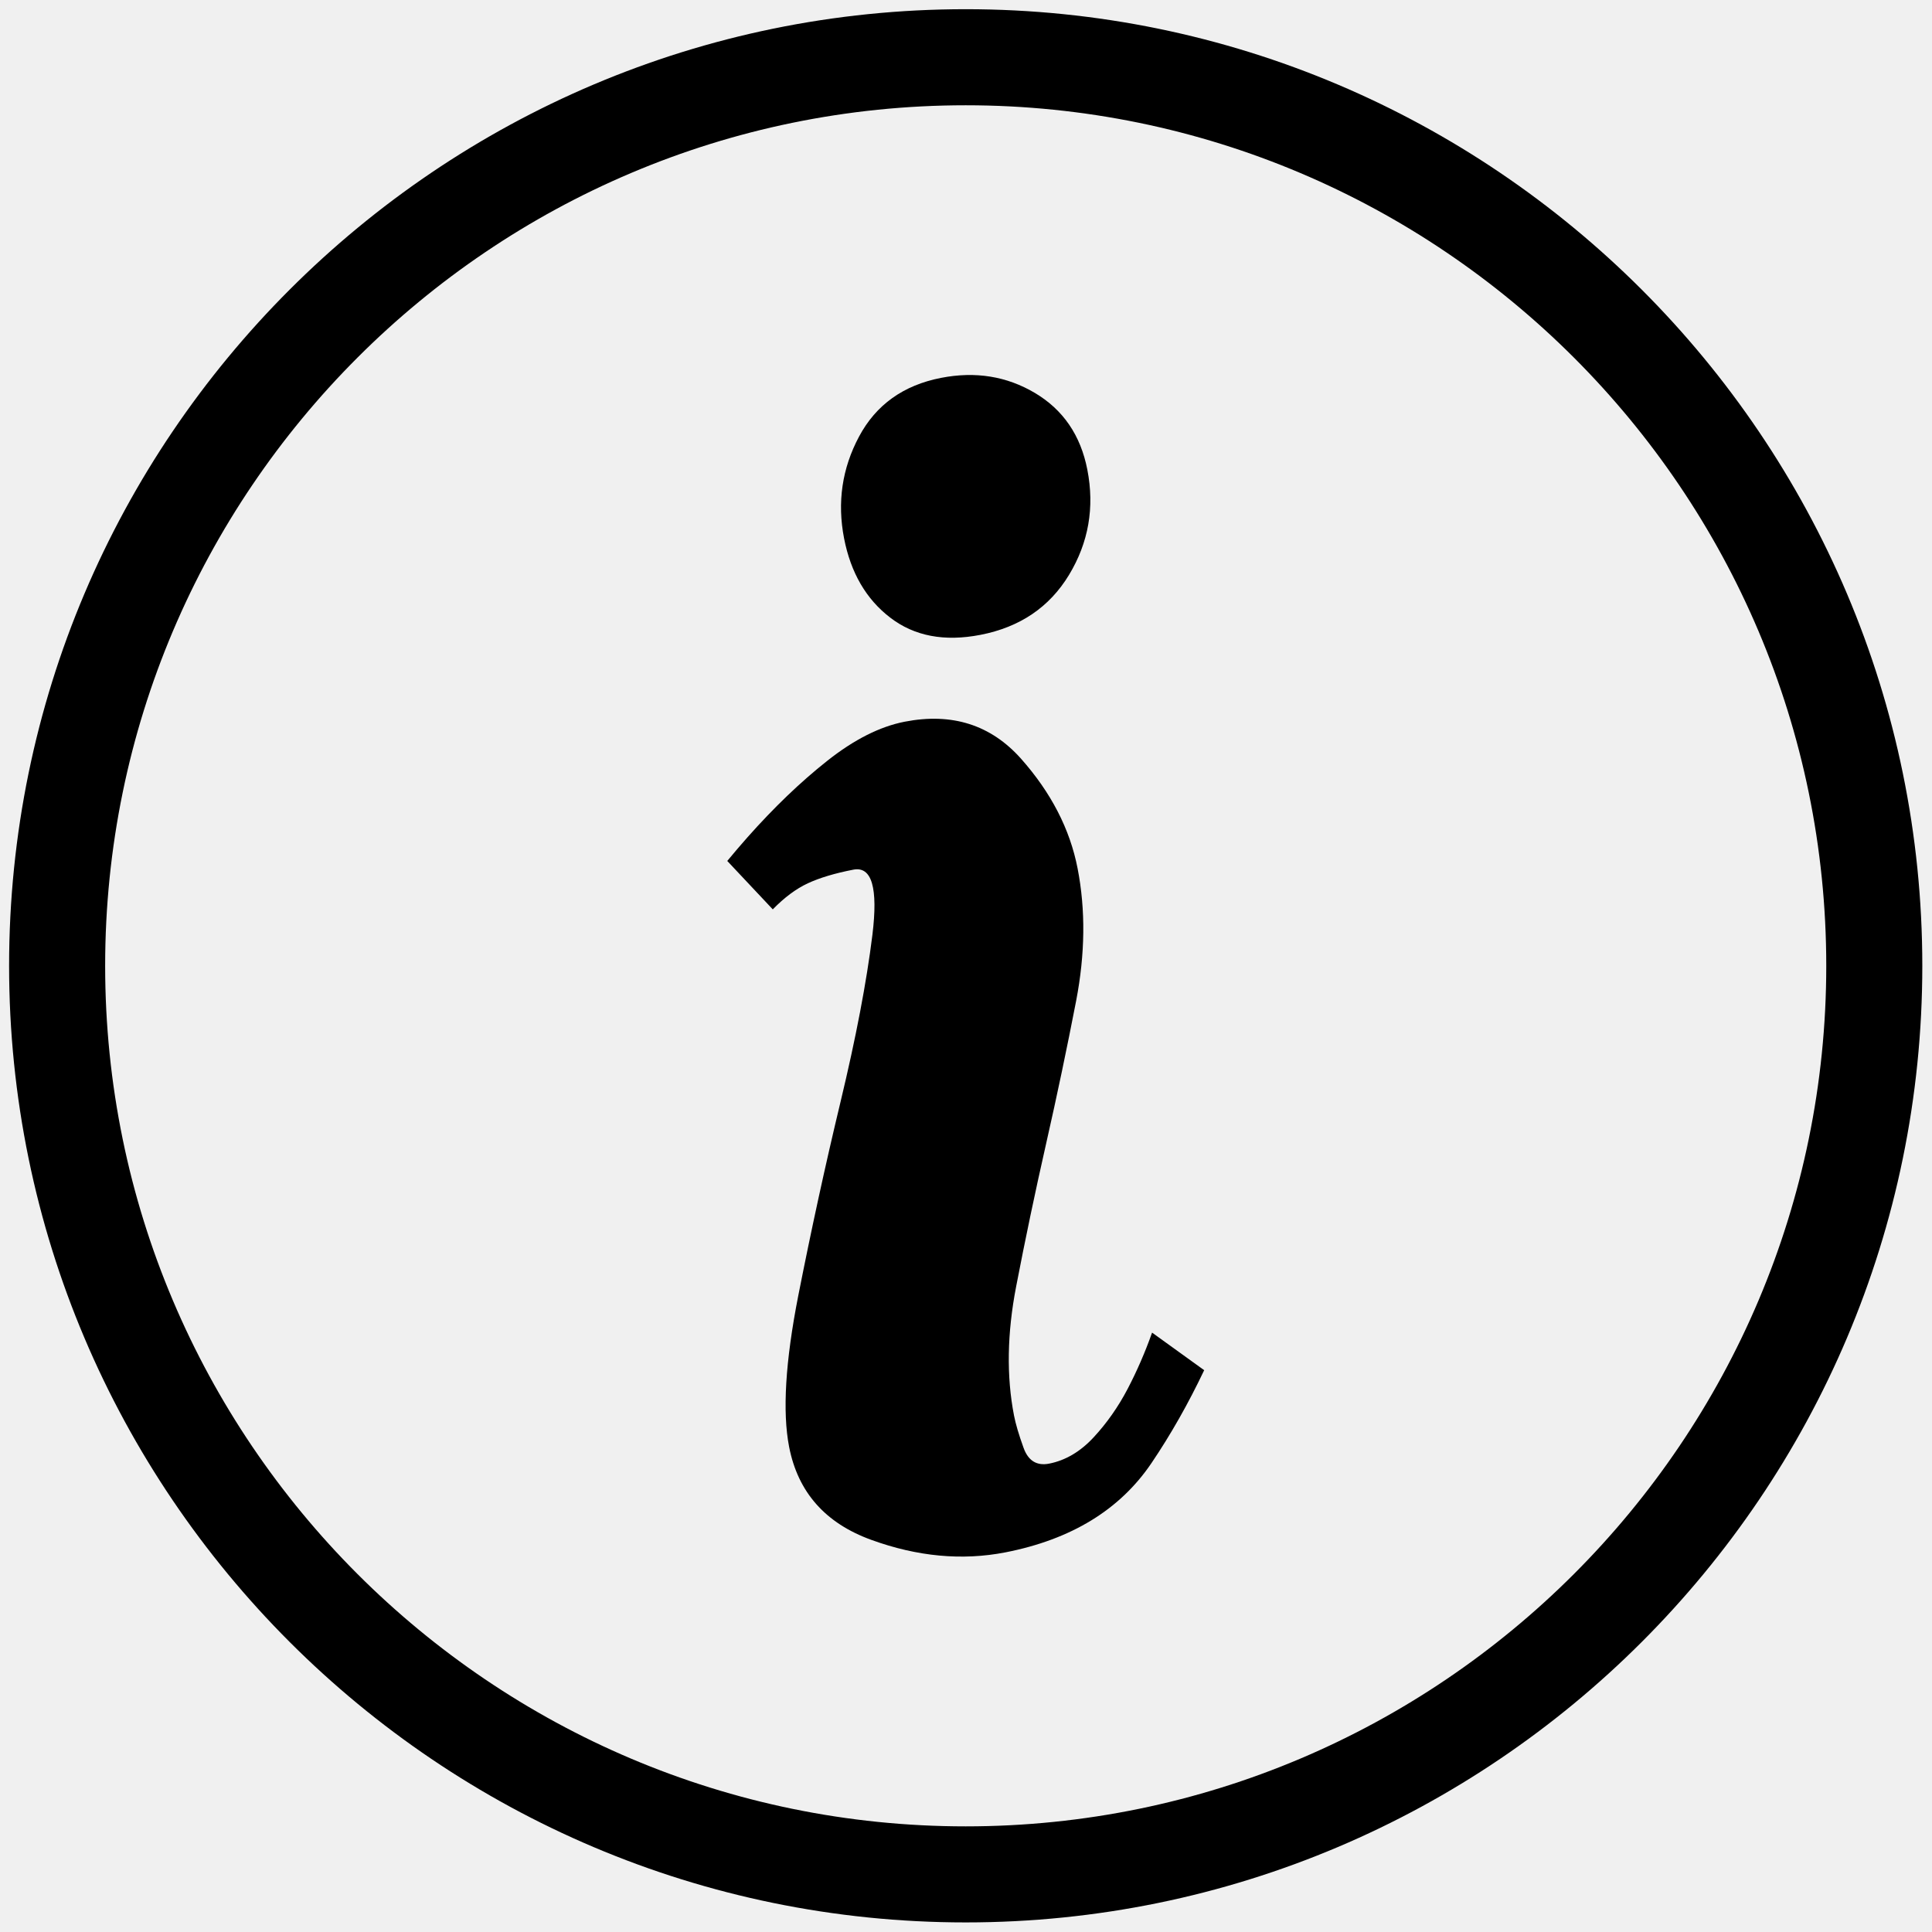
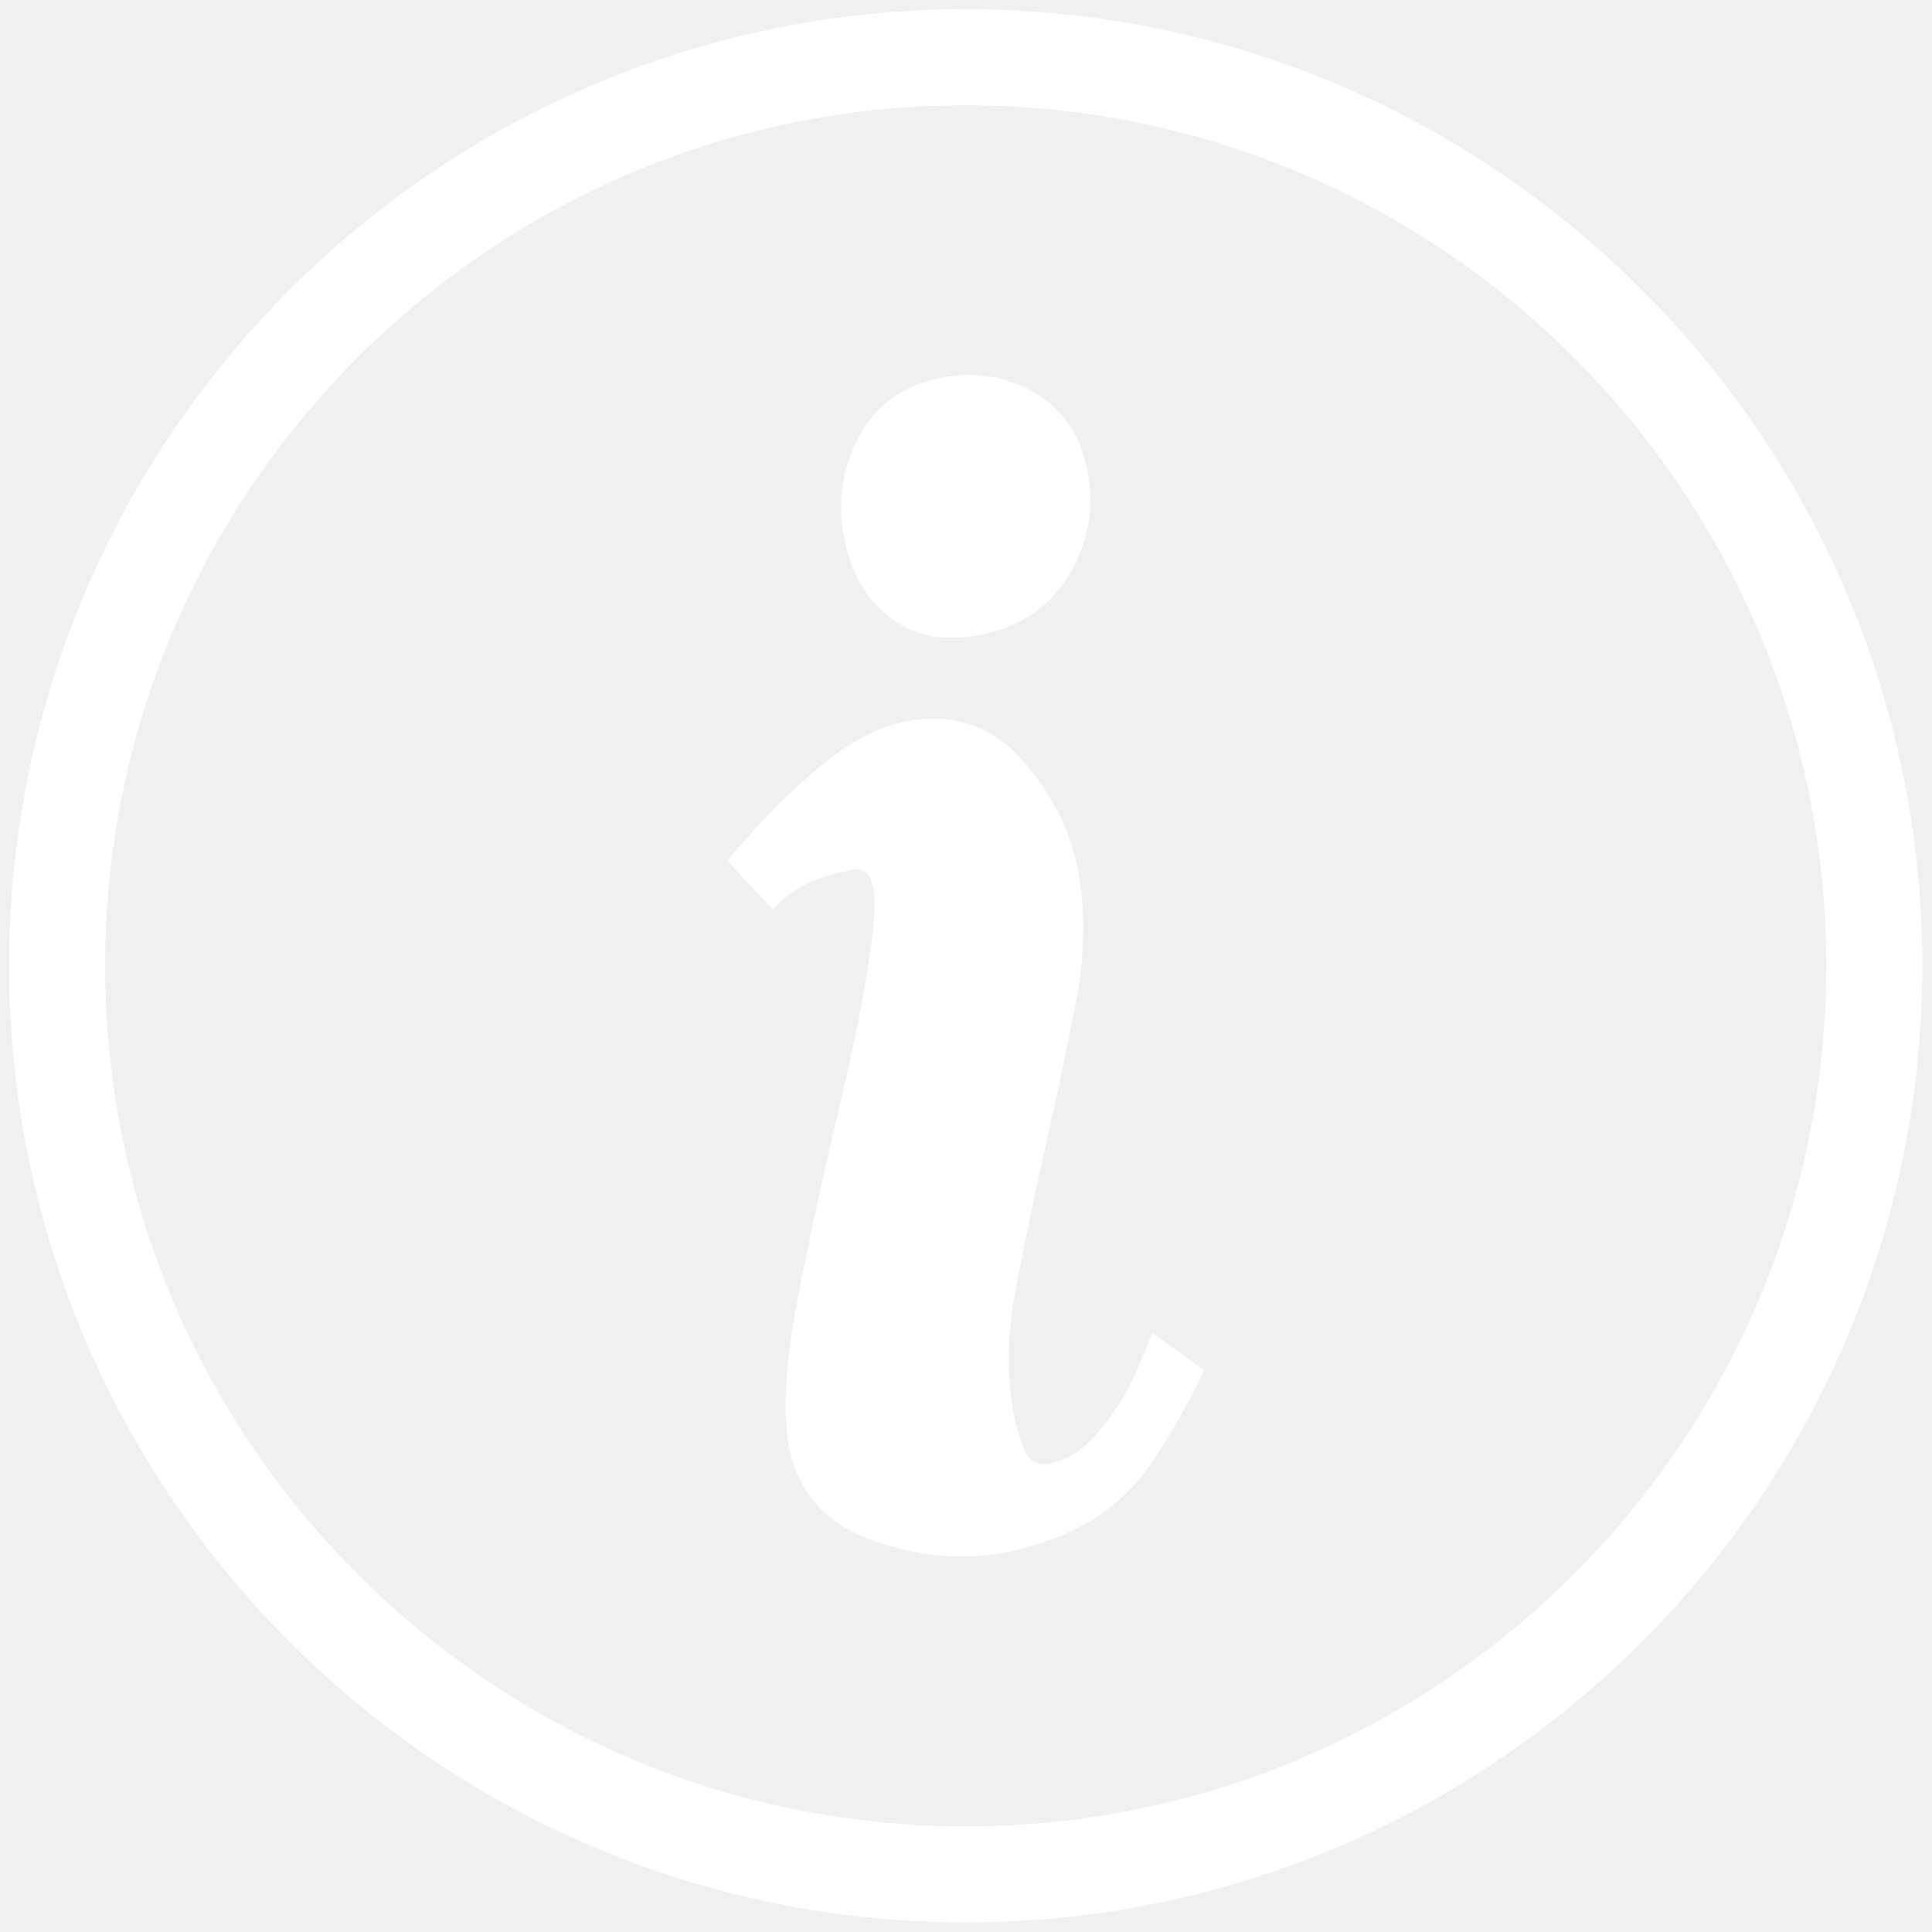
<svg xmlns="http://www.w3.org/2000/svg" viewBox="1350 1350 2634 2634">
-   <path fill="black" transform="matrix(.13333 0 0 -.13333 0 5333.3)" d="m2e4 28799c-4852 0-8799.5-3947.4-8799.5-8799.4s3947.5-8799.4 8799.5-8799.4 8799.5 3947.4 8799.5 8799.4-3947.5 8799.4-8799.5 8799.4zm0-18581c-5393.7 0-9781.7 4388-9781.7 9781.7s4388 9781.7 9781.7 9781.7 9781.7-4388 9781.7-9781.7-4388-9781.7-9781.7-9781.7" />
-   <path fill="black" transform="matrix(.13333 0 0 -.13333 0 5333.3)" d="m22395 15896-489.3 353c-0.5-1-0.5-2.1-1-3.1-71.1-200.1-154-390.8-249.4-573.3-95.9-183-211.5-347.8-346.8-494-135.8-146.7-287.6-236.4-456.1-269.5-126.5-24.4-214.1 30-261.3 163.2-48.2 133.3-80.3 242.6-96.9 327.6-78.3 402.3-71 842.4 21.8 1321.9 92.2 478.9 194.4 965.7 306.3 1459.7 112 493.5 214.1 980.2 306.9 1459.7 92.3 479.5 97.4 930.4 15 1353.9-78.2 402.3-271.1 776-579 1122.8-308.4 345.8-704.4 472.2-1189.1 377.9-253-49.2-517.3-182.5-791.5-399.7-275.3-217.7-546.9-478.9-816-782.2-71-80.3-139.9-161.2-206.8-242l465.5-495.1c118.2 121.3 237.9 210.5 358.2 266.5 120.3 55.9 275.3 102.6 465 139.4 189.7 37.3 254.5-185.6 195.4-667.1-59.6-482.1-168-1049.7-325-1703.4-157.1-654.1-301.2-1316.6-433.4-1987.4-131.6-671.2-162.7-1185.5-93.3-1543.7 90.2-463.9 370.1-781.1 841.3-951.7 470.7-171 927.4-213.5 1370.1-127.5 673.8 131.7 1172.5 436.5 1494.9 914.4 196.5 290.8 375.8 607 538.1 948.6l-43.6 31.1" />
-   <path fill="black" transform="matrix(.13333 0 0 -.13333 0 5333.3)" d="m20151 23384c-368.7-71.8-676.5-13.4-922.6 175.8-246.4 188.7-403.6 458.8-472 810.2-71.7 368.7-20.9 715.6 152.8 1041.1 173.4 325 453.4 525.6 839.8 600.7 351 68.3 670.8 16.5 959.5-154.9 288.5-172 467-433.2 535.3-784.2 75.2-386.5 12.6-745-187.1-1075.2-200.1-330.6-502-535-905.7-613.5" />
+   <path fill="white" transform="matrix(.13333 0 0 -.13333 0 5333.3)" d="m2e4 28799c-4852 0-8799.5-3947.4-8799.5-8799.4s3947.5-8799.4 8799.5-8799.4 8799.5 3947.4 8799.5 8799.4-3947.5 8799.4-8799.5 8799.4zm0-18581c-5393.7 0-9781.7 4388-9781.7 9781.7s4388 9781.7 9781.7 9781.7 9781.7-4388 9781.7-9781.7-4388-9781.7-9781.7-9781.7" />
+   <path fill="white" transform="matrix(.13333 0 0 -.13333 0 5333.3)" d="m22395 15896-489.3 353c-0.5-1-0.5-2.1-1-3.1-71.1-200.1-154-390.8-249.4-573.3-95.9-183-211.5-347.8-346.8-494-135.8-146.7-287.6-236.4-456.1-269.5-126.5-24.4-214.1 30-261.3 163.2-48.2 133.3-80.3 242.6-96.9 327.6-78.3 402.3-71 842.4 21.8 1321.9 92.2 478.9 194.4 965.7 306.3 1459.7 112 493.5 214.1 980.2 306.9 1459.7 92.3 479.5 97.4 930.4 15 1353.9-78.2 402.3-271.1 776-579 1122.8-308.4 345.8-704.4 472.2-1189.1 377.9-253-49.2-517.3-182.5-791.5-399.7-275.3-217.7-546.9-478.9-816-782.2-71-80.3-139.9-161.2-206.8-242l465.5-495.1c118.2 121.3 237.9 210.5 358.2 266.5 120.3 55.9 275.3 102.6 465 139.4 189.7 37.3 254.5-185.6 195.4-667.1-59.6-482.1-168-1049.7-325-1703.4-157.1-654.1-301.2-1316.6-433.4-1987.4-131.6-671.2-162.7-1185.5-93.3-1543.7 90.2-463.9 370.1-781.1 841.3-951.7 470.7-171 927.4-213.5 1370.1-127.5 673.8 131.7 1172.5 436.5 1494.9 914.4 196.5 290.8 375.8 607 538.1 948.6l-43.6 31.1" />
+   <path fill="white" transform="matrix(.13333 0 0 -.13333 0 5333.3)" d="m20151 23384c-368.7-71.8-676.5-13.4-922.6 175.8-246.4 188.7-403.6 458.8-472 810.2-71.7 368.7-20.9 715.6 152.8 1041.1 173.4 325 453.4 525.6 839.8 600.7 351 68.3 670.8 16.5 959.5-154.9 288.5-172 467-433.2 535.3-784.2 75.2-386.5 12.6-745-187.1-1075.2-200.1-330.6-502-535-905.7-613.5" />
</svg>
